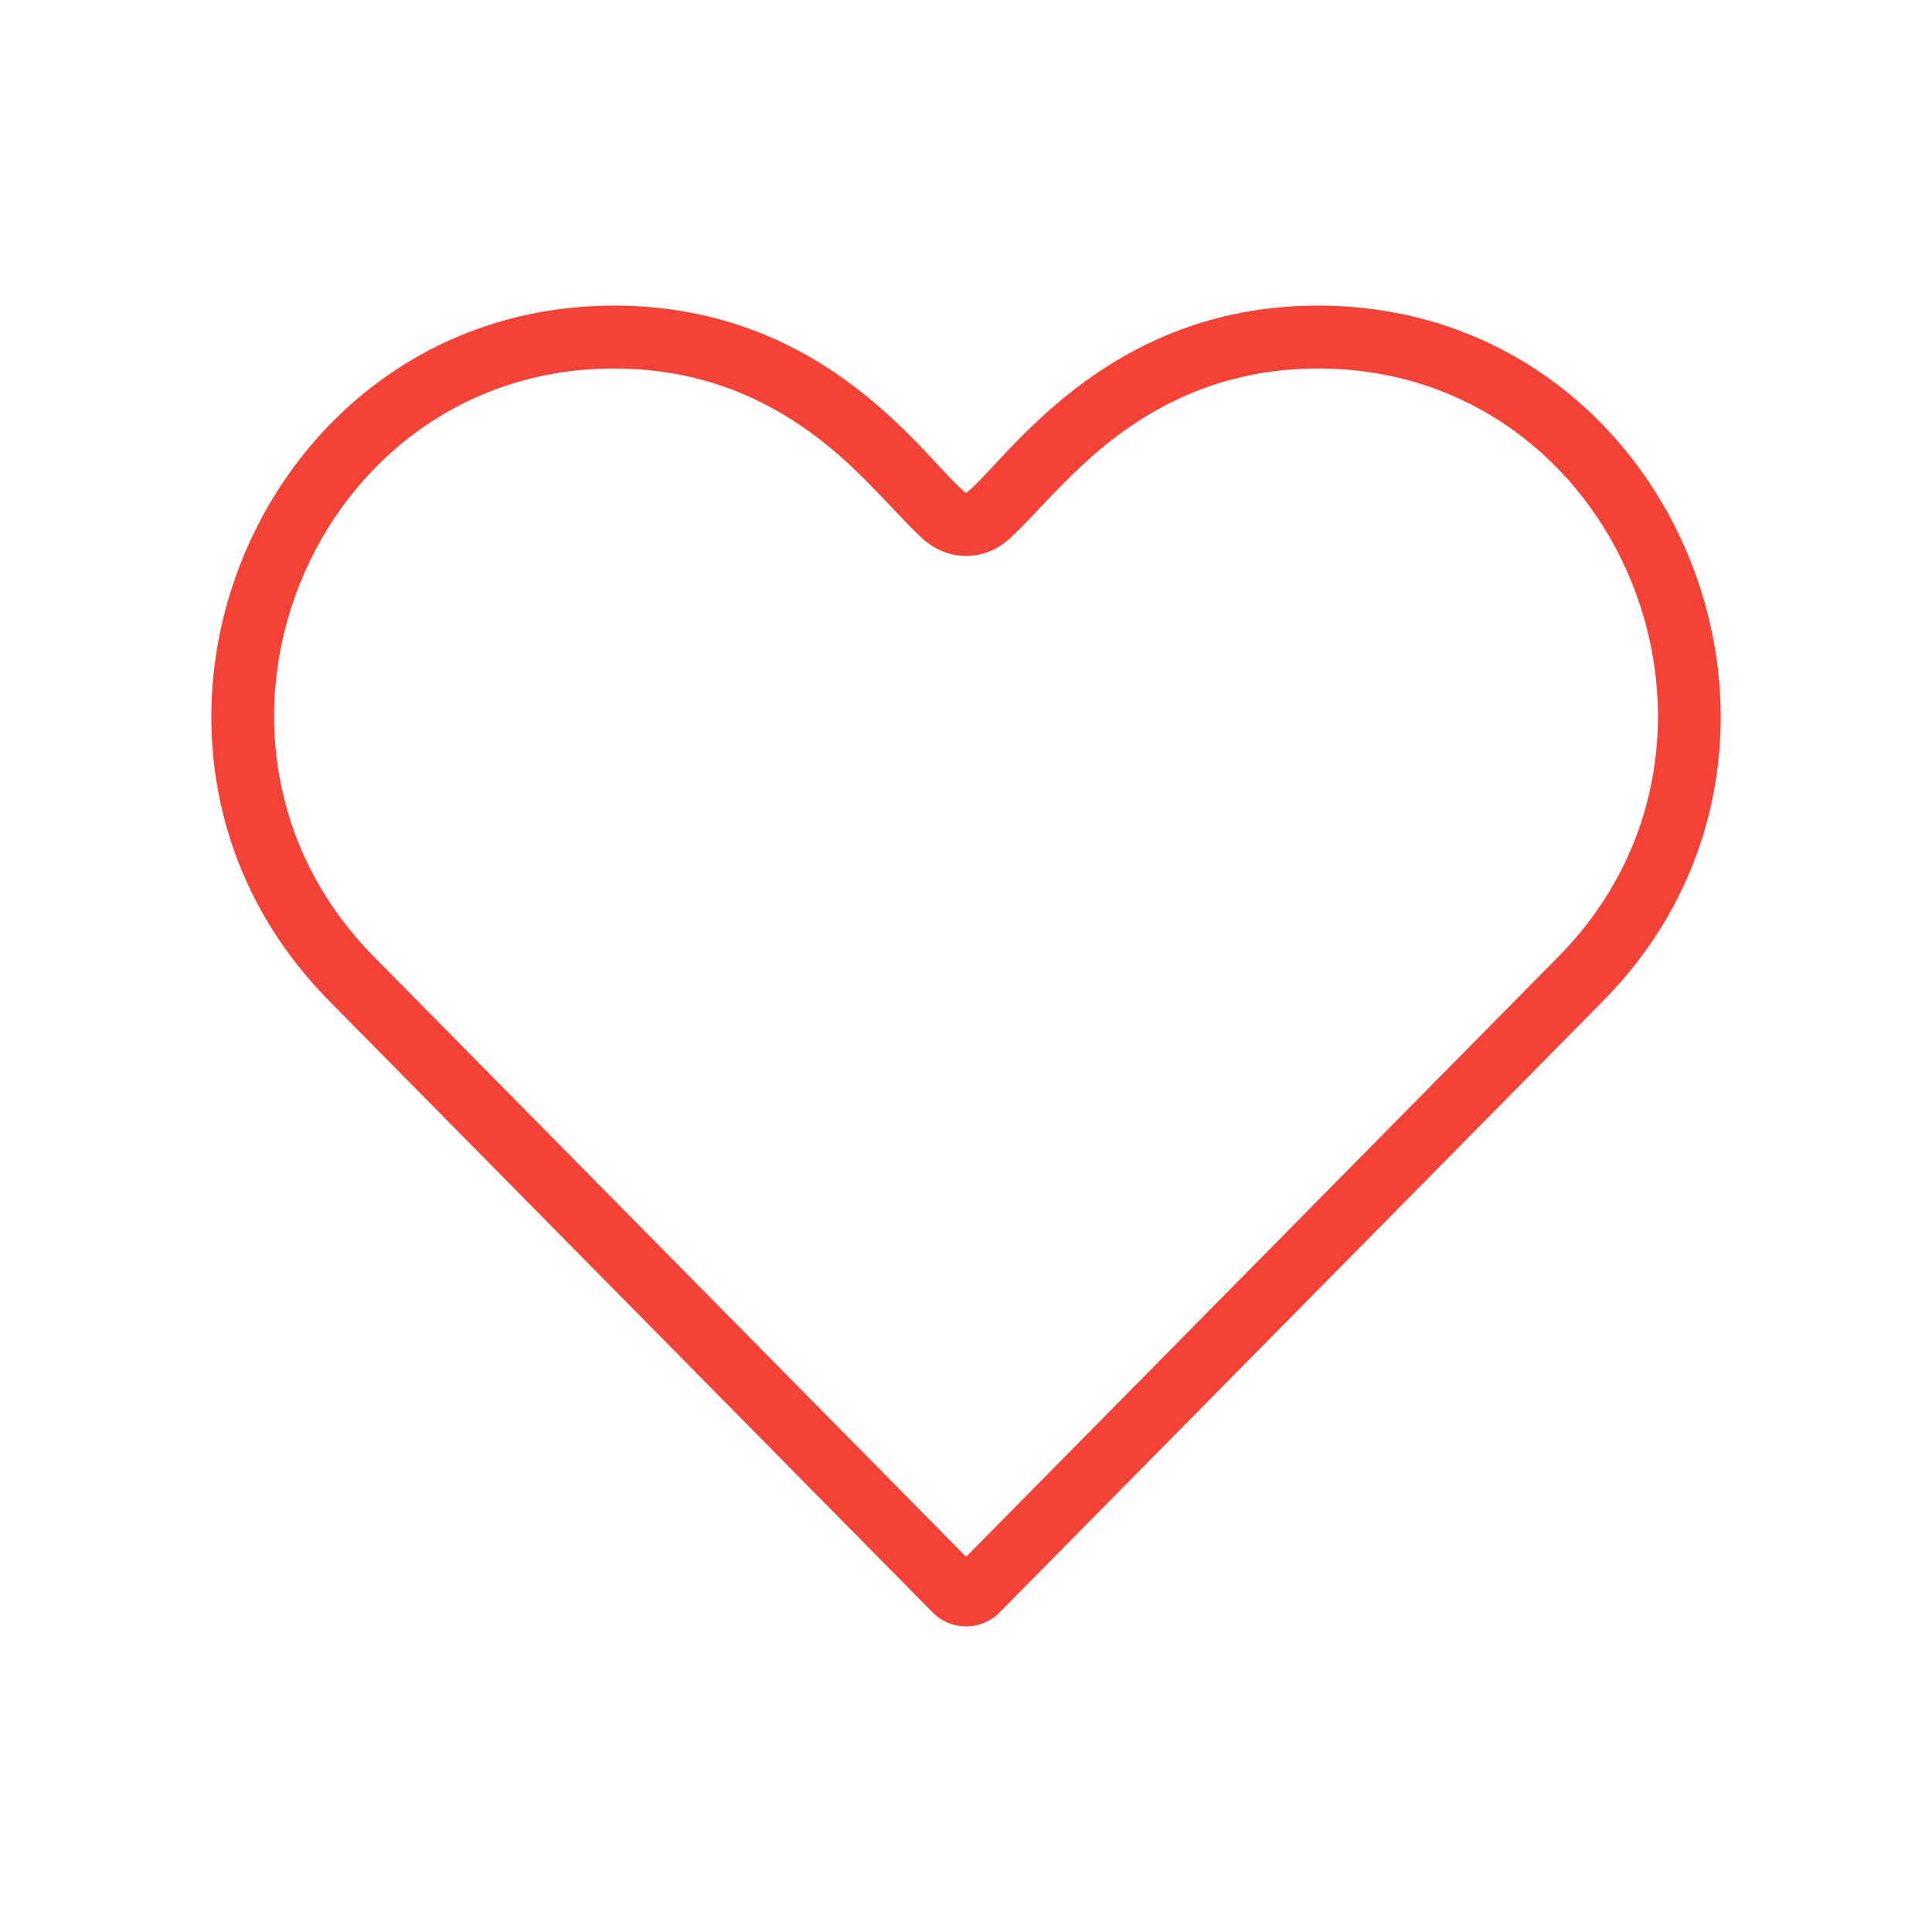
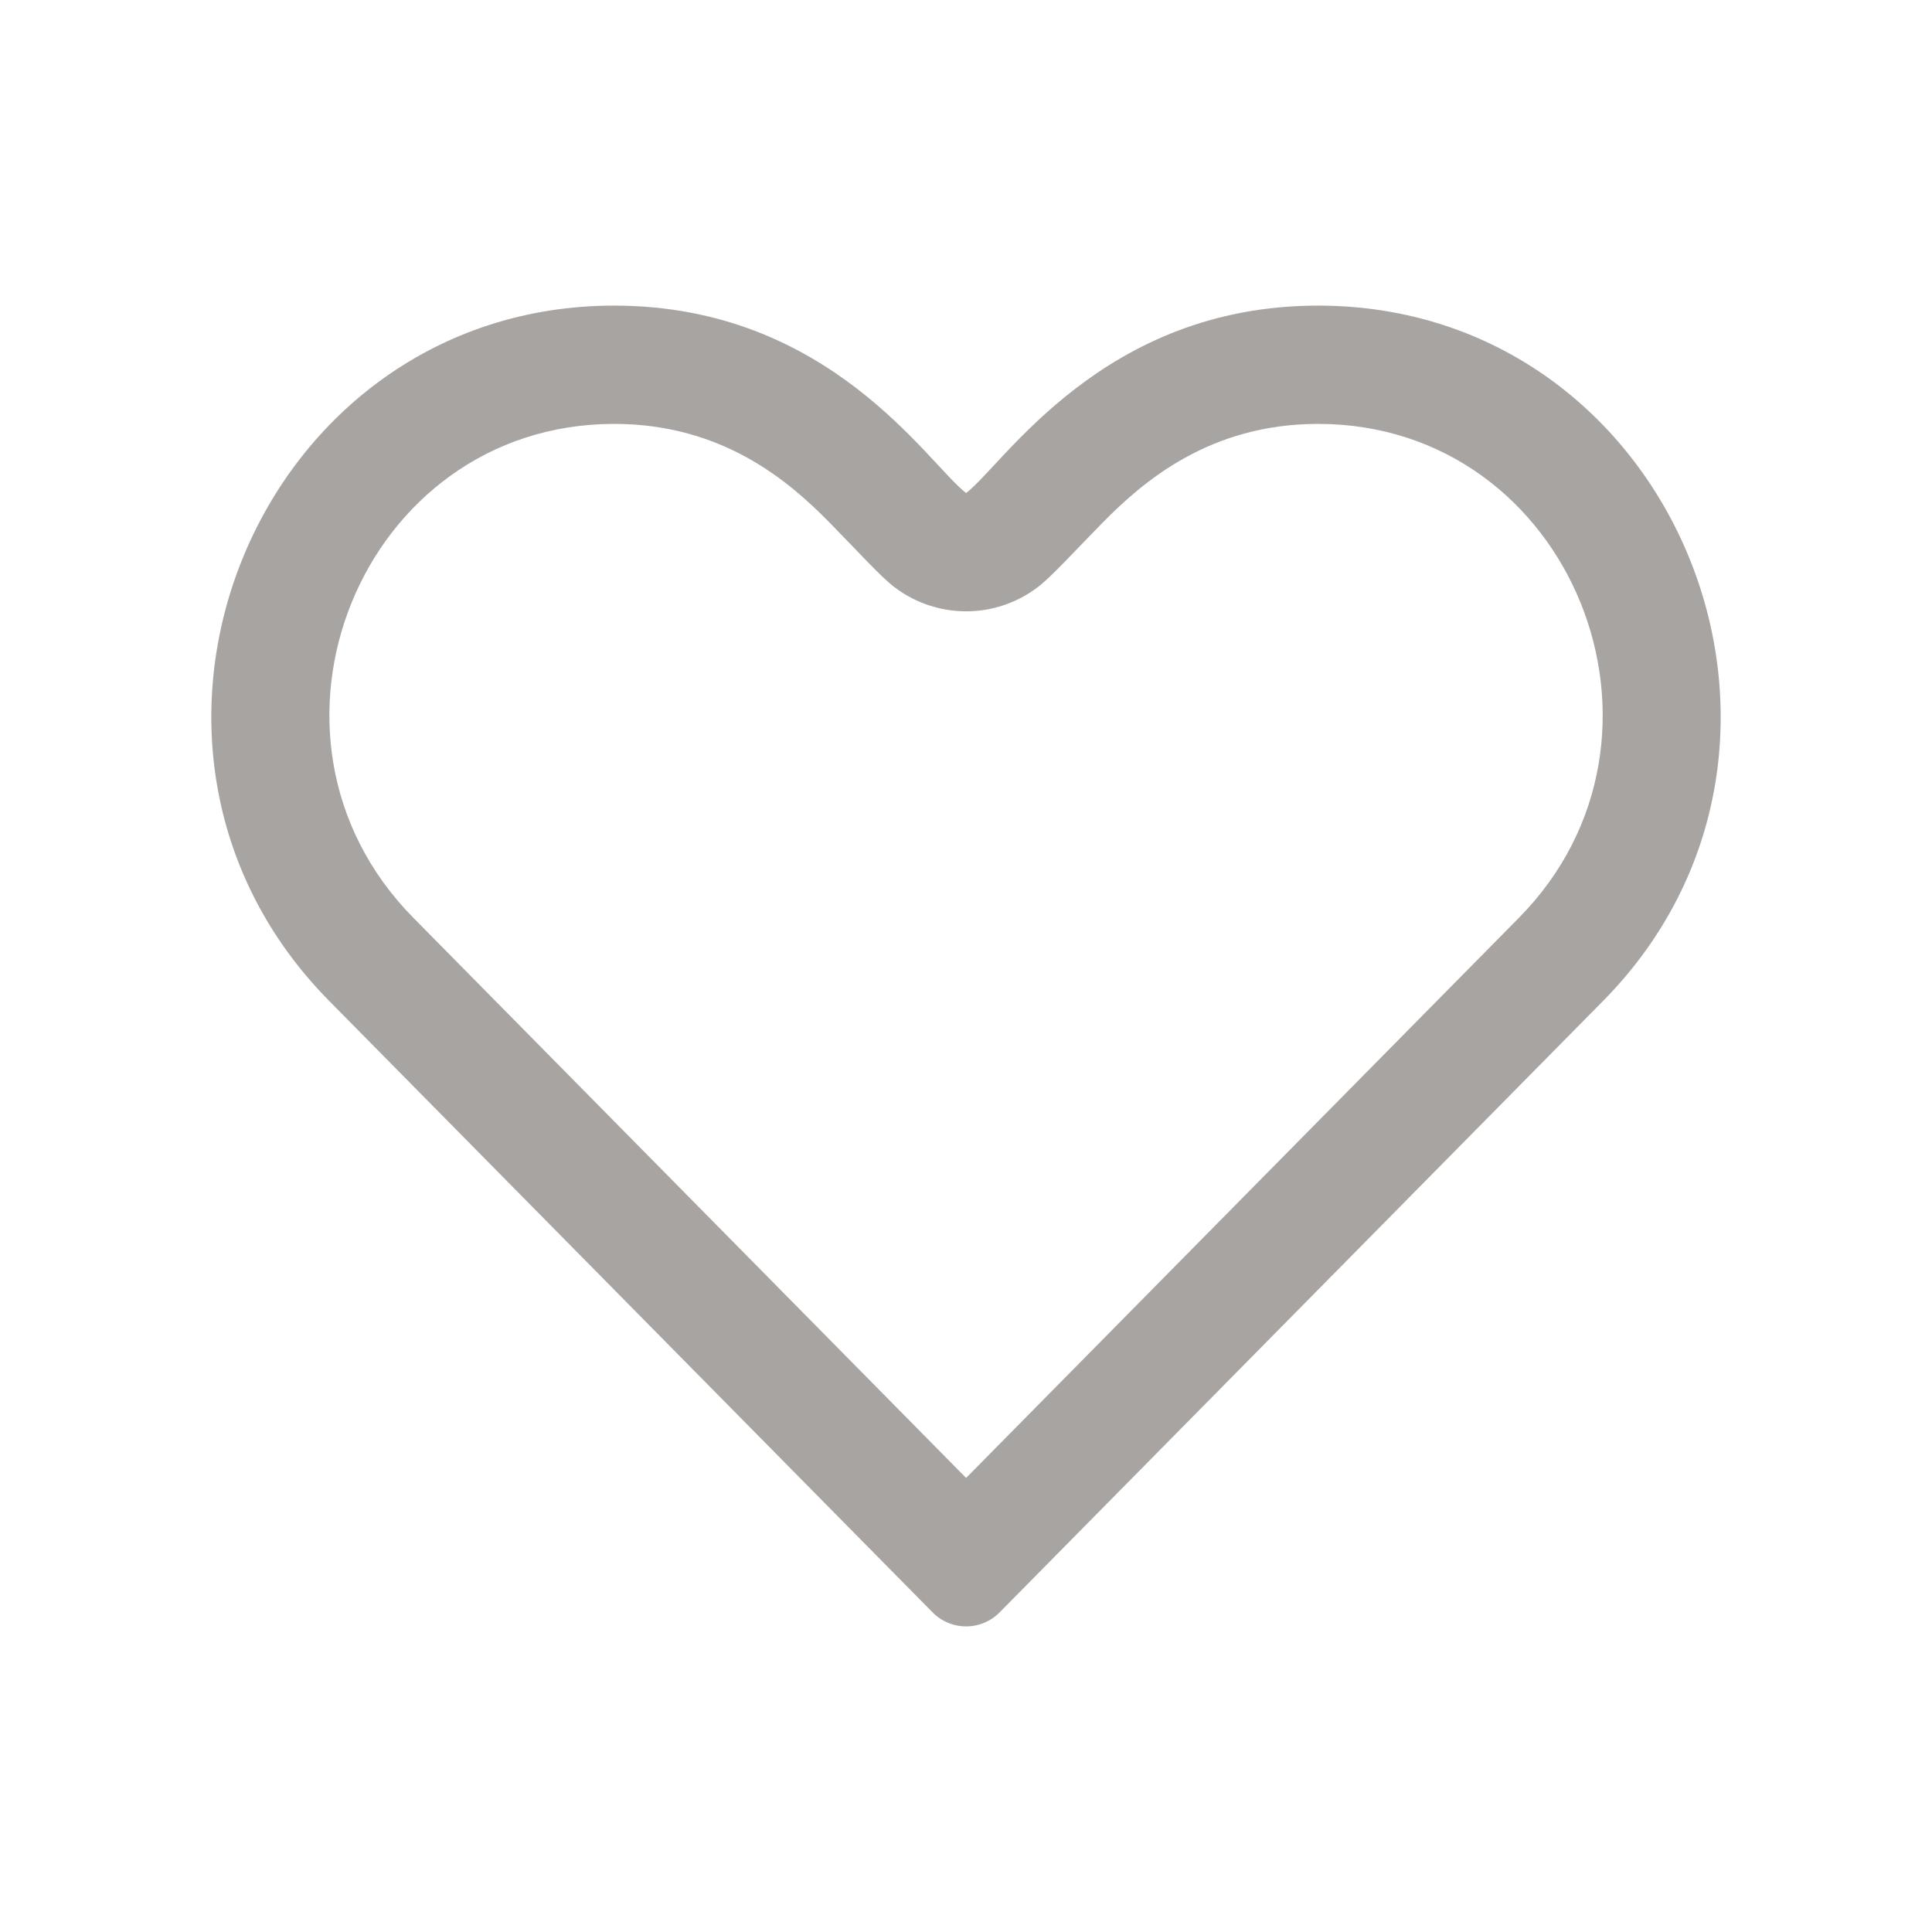
<svg xmlns="http://www.w3.org/2000/svg" width="100%" height="100%" viewBox="0 0 512 512" version="1.1" xml:space="preserve" style="fill-rule:evenodd;clip-rule:evenodd;stroke-linejoin:round;stroke-miterlimit:2;">
-   <path d="M247.128,427.277l-159.893,-162.026c-66.987,-67.854 -19.017,-184.261 75.521,-184.261c57.07,-0 83.039,41.819 93.273,49.669c10.184,-7.817 36.318,-49.669 93.272,-49.669c94.839,-0 142.225,116.707 75.538,184.261l-159.91,162.026c-2.35,2.4 -5.55,3.733 -8.9,3.733c-3.351,0 -6.551,-1.333 -8.901,-3.733Zm8.901,-14.709l156.949,-159.026c56.388,-57.122 16.516,-155.886 -63.677,-155.886c-33.97,0 -54.946,17.756 -67.526,30.525c-7.06,7.165 -12.189,13.083 -15.598,15.699c-5.984,4.593 -14.307,4.595 -20.293,0.003c-3.428,-2.63 -8.558,-8.555 -15.612,-15.728c-12.557,-12.767 -33.483,-30.499 -67.516,-30.499c-79.938,0 -120.302,98.511 -63.66,155.885l156.933,159.027Z" style="fill:#f44336;" />
+   <path d="M247.128,427.277l-159.893,-162.026c-66.987,-67.854 -19.017,-184.261 75.521,-184.261c57.07,-0 83.039,41.819 93.273,49.669c10.184,-7.817 36.318,-49.669 93.272,-49.669c94.839,-0 142.225,116.707 75.538,184.261l-159.91,162.026c-2.35,2.4 -5.55,3.733 -8.9,3.733c-3.351,0 -6.551,-1.333 -8.901,-3.733Zm8.901,-35.608l146.501,-148.44c47.318,-47.933 14.064,-130.893 -53.229,-130.893c-28.776,0 -46.412,15.331 -57.069,26.147c-7.705,7.821 -13.396,14.186 -17.117,17.042c-11.254,8.639 -26.908,8.642 -38.166,0.006c-3.743,-2.872 -9.439,-9.249 -17.143,-17.082c-10.635,-10.813 -28.228,-26.113 -57.05,-26.113c-67.078,0 -100.743,82.747 -53.213,130.892l146.486,148.441Z" style="fill:#a8a4a2;" />
</svg>
